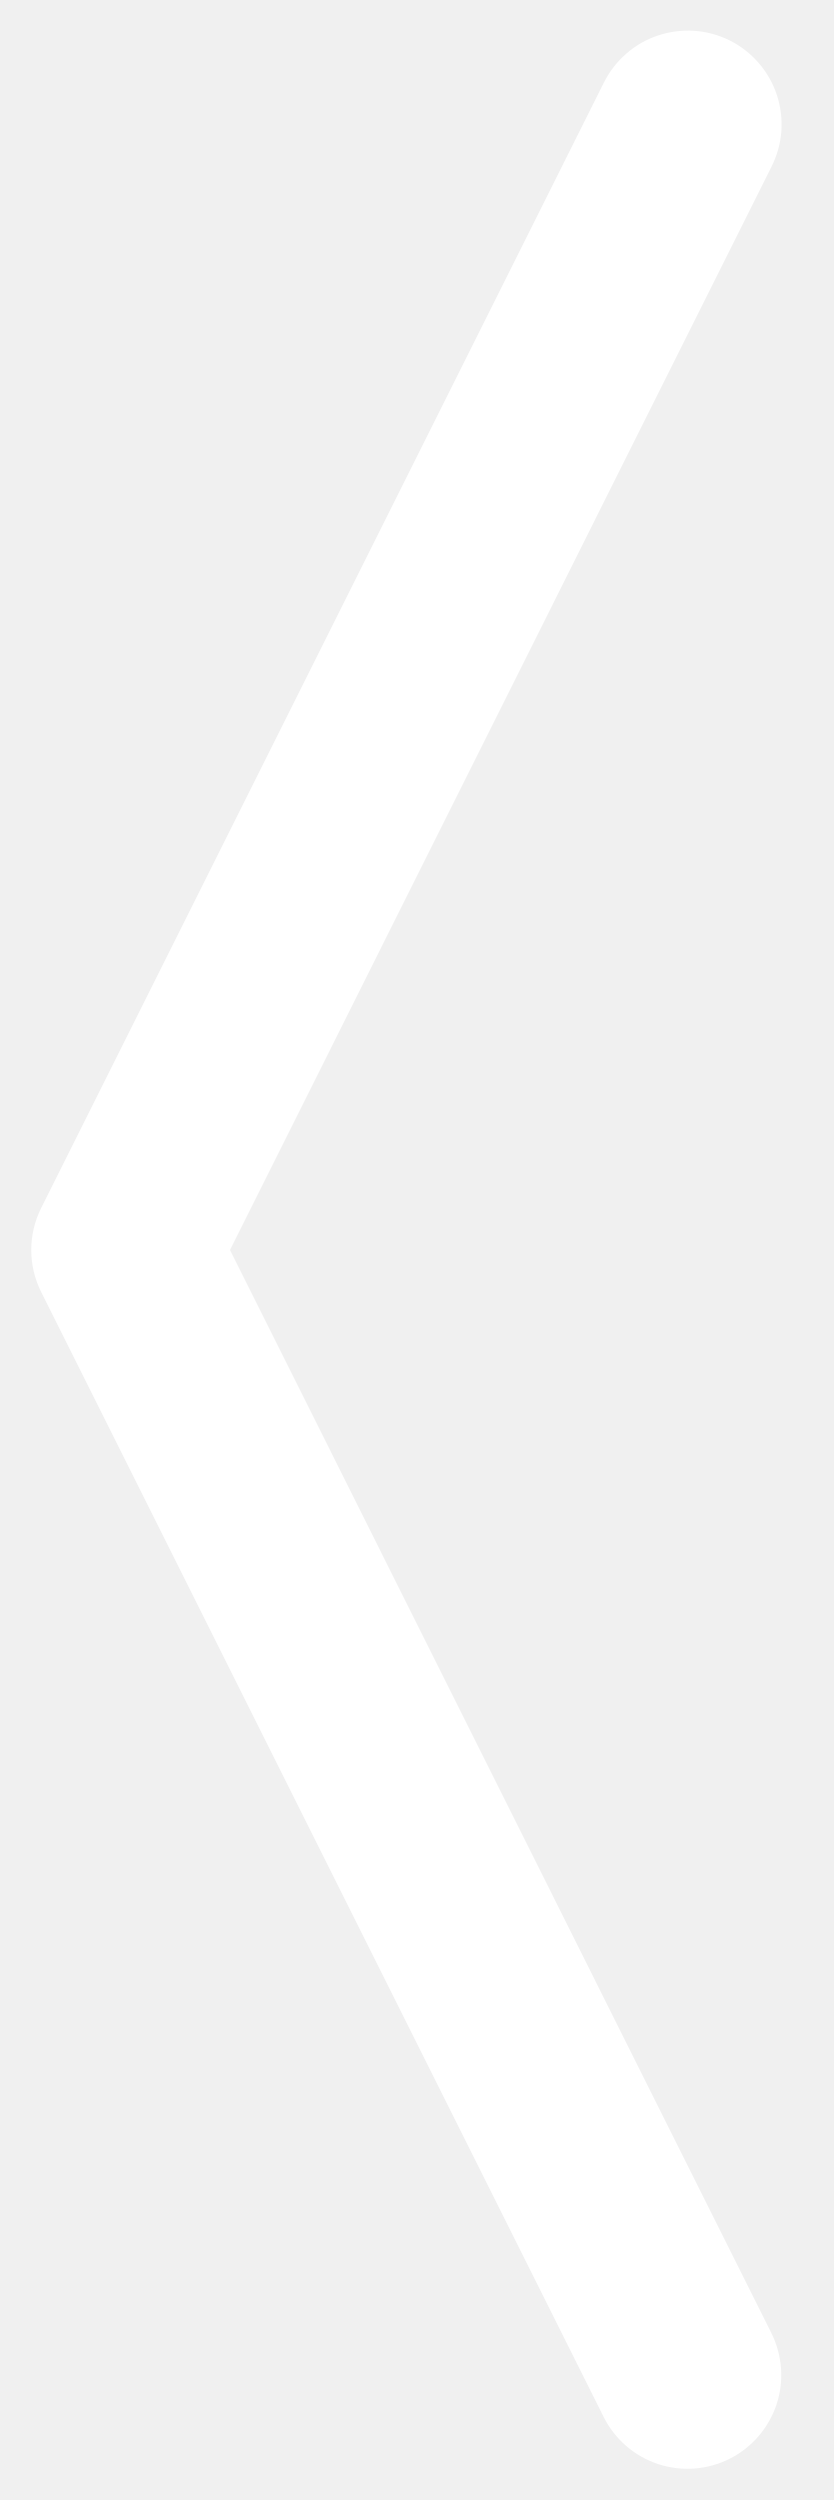
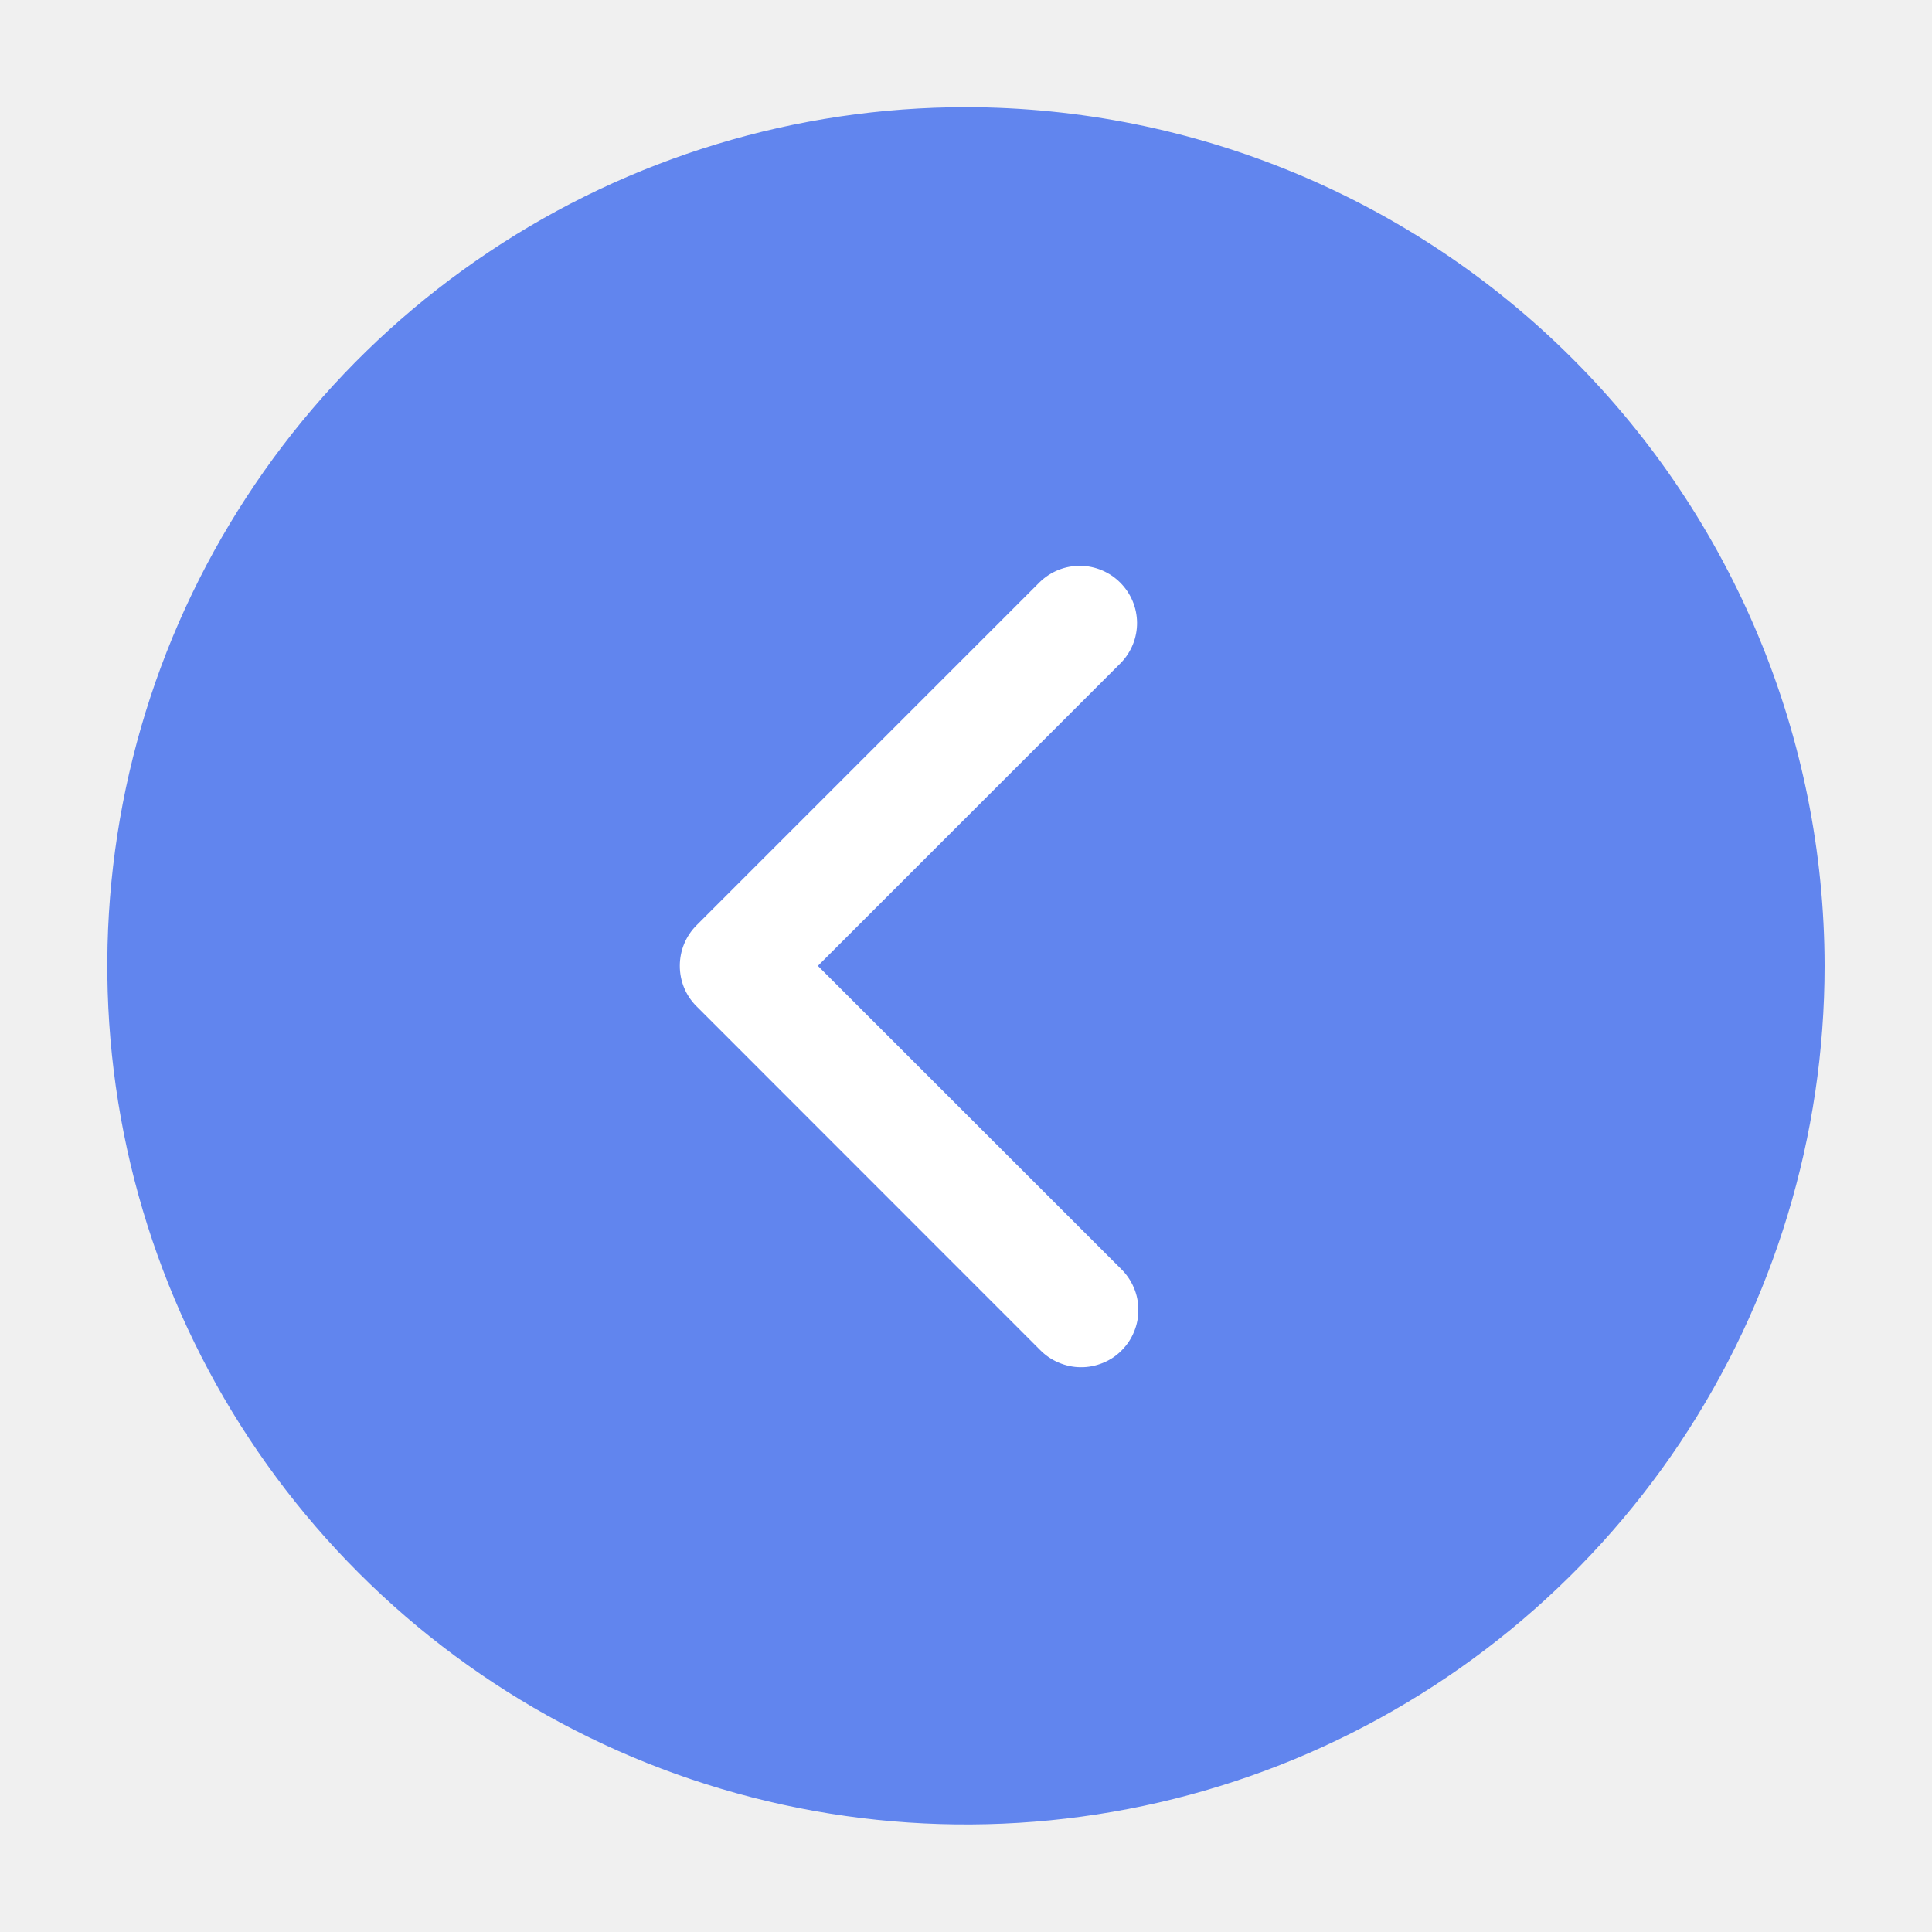
- <svg xmlns="http://www.w3.org/2000/svg" width="10" height="30" viewBox="0 0 10 30" fill="none">
-   <path fill-rule="evenodd" clip-rule="evenodd" d="M8.754 29.506C8.487 29.64 8.178 29.662 7.895 29.568C7.612 29.474 7.378 29.271 7.244 29.004L0.494 15.504C0.416 15.348 0.375 15.175 0.375 15C0.375 14.825 0.416 14.652 0.494 14.496L7.244 0.996C7.31 0.863 7.401 0.744 7.513 0.646C7.624 0.548 7.754 0.473 7.895 0.426C8.036 0.379 8.184 0.36 8.332 0.37C8.481 0.38 8.625 0.42 8.758 0.486C8.891 0.553 9.009 0.645 9.106 0.758C9.203 0.87 9.277 1.001 9.323 1.142C9.369 1.283 9.387 1.431 9.376 1.58C9.364 1.728 9.323 1.872 9.256 2.004L2.76 15L9.256 27.996C9.389 28.263 9.412 28.572 9.318 28.855C9.223 29.138 9.021 29.372 8.754 29.506Z" fill="white" />
+ <svg xmlns="http://www.w3.org/2000/svg" width="15" height="15" viewBox="0 0 15 15" fill="none">
+   <rect width="10" height="8.333" transform="translate(2.5 3.33203)" fill="white" />
+   <path d="M7.5 0.832C6.181 0.832 4.892 1.223 3.796 1.956C2.7 2.688 1.845 3.729 1.34 4.947C0.836 6.166 0.704 7.506 0.961 8.799C1.218 10.092 1.853 11.28 2.786 12.213C3.718 13.145 4.906 13.78 6.199 14.037C7.492 14.294 8.833 14.162 10.051 13.658C11.269 13.153 12.31 12.299 13.043 11.203C13.775 10.106 14.166 8.817 14.166 7.499C14.164 5.731 13.461 4.037 12.211 2.787C10.962 1.537 9.267 0.834 7.5 0.832V0.832ZM8.703 9.851C8.745 9.892 8.779 9.941 8.802 9.995C8.826 10.05 8.838 10.108 8.838 10.167C8.839 10.226 8.828 10.284 8.805 10.339C8.783 10.394 8.75 10.443 8.708 10.485C8.667 10.527 8.617 10.56 8.562 10.582C8.508 10.604 8.449 10.616 8.39 10.615C8.331 10.615 8.273 10.602 8.219 10.579C8.164 10.556 8.115 10.522 8.074 10.48L5.408 7.813C5.324 7.73 5.278 7.617 5.278 7.499C5.278 7.381 5.324 7.268 5.408 7.184L8.074 4.518C8.158 4.437 8.27 4.392 8.387 4.393C8.504 4.394 8.615 4.441 8.697 4.523C8.78 4.606 8.827 4.717 8.828 4.834C8.829 4.95 8.784 5.062 8.703 5.146L6.35 7.499L8.703 9.851Z" fill="#6185EE" />
</svg>
